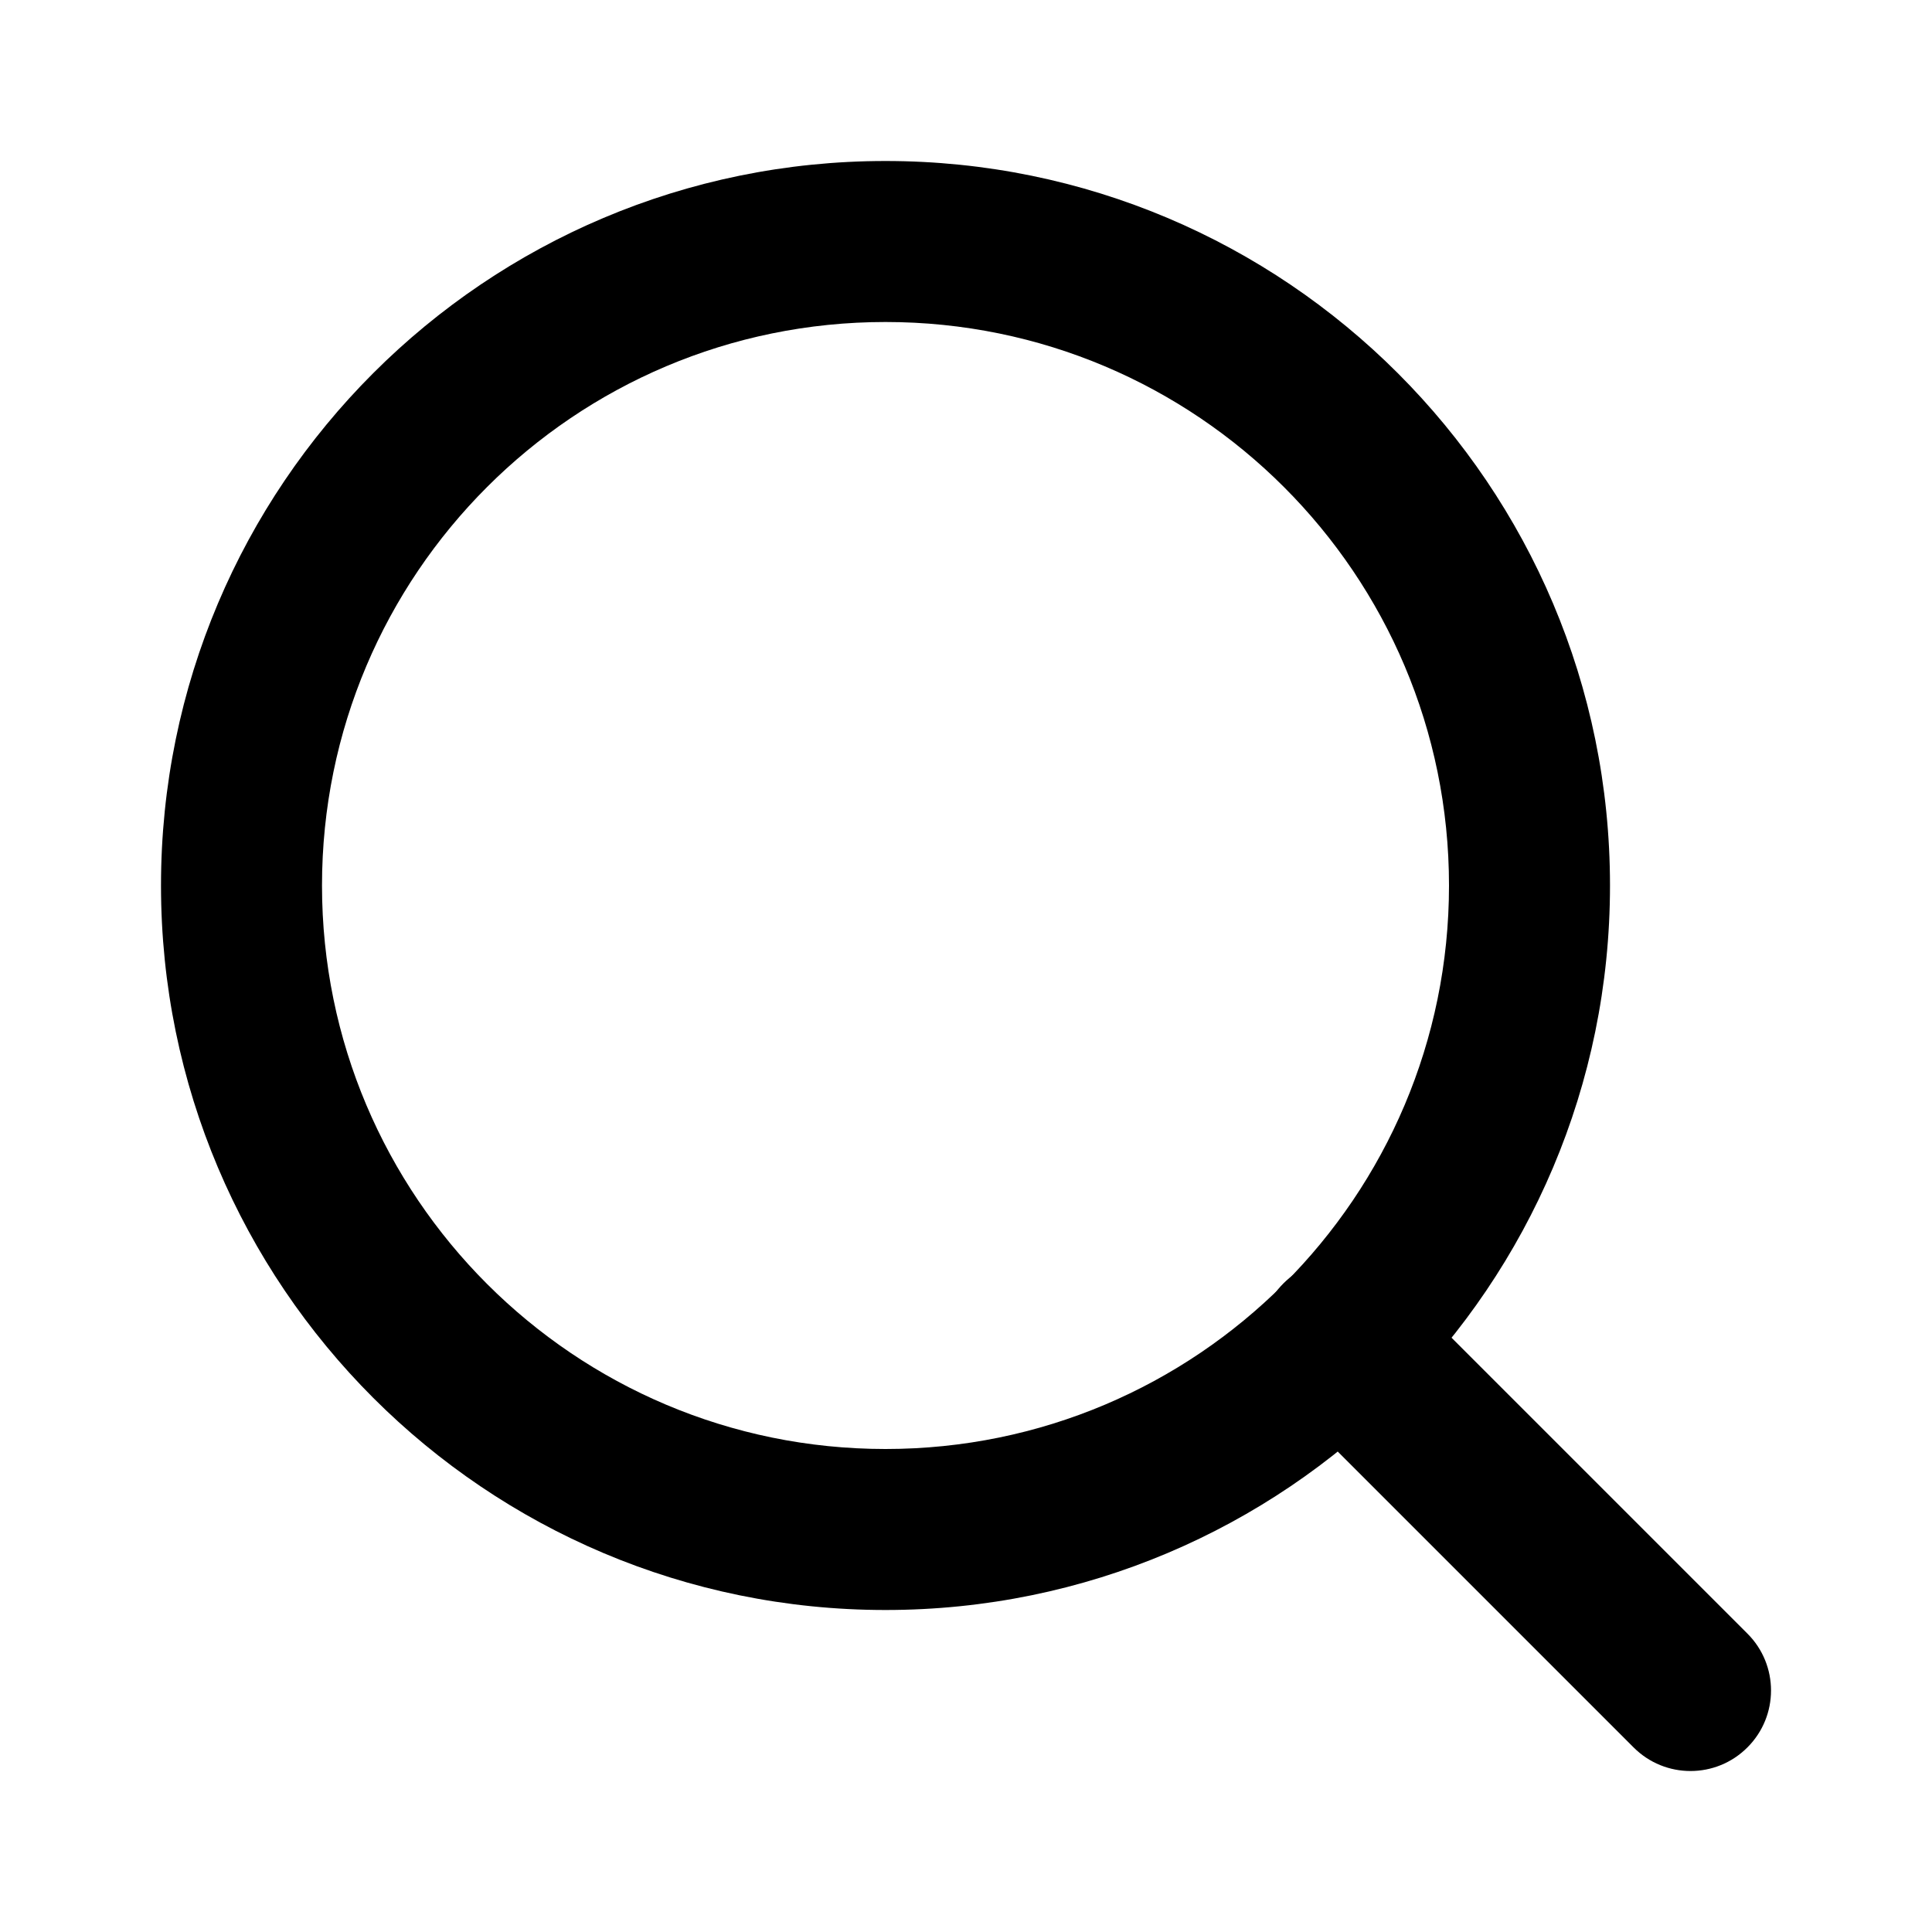
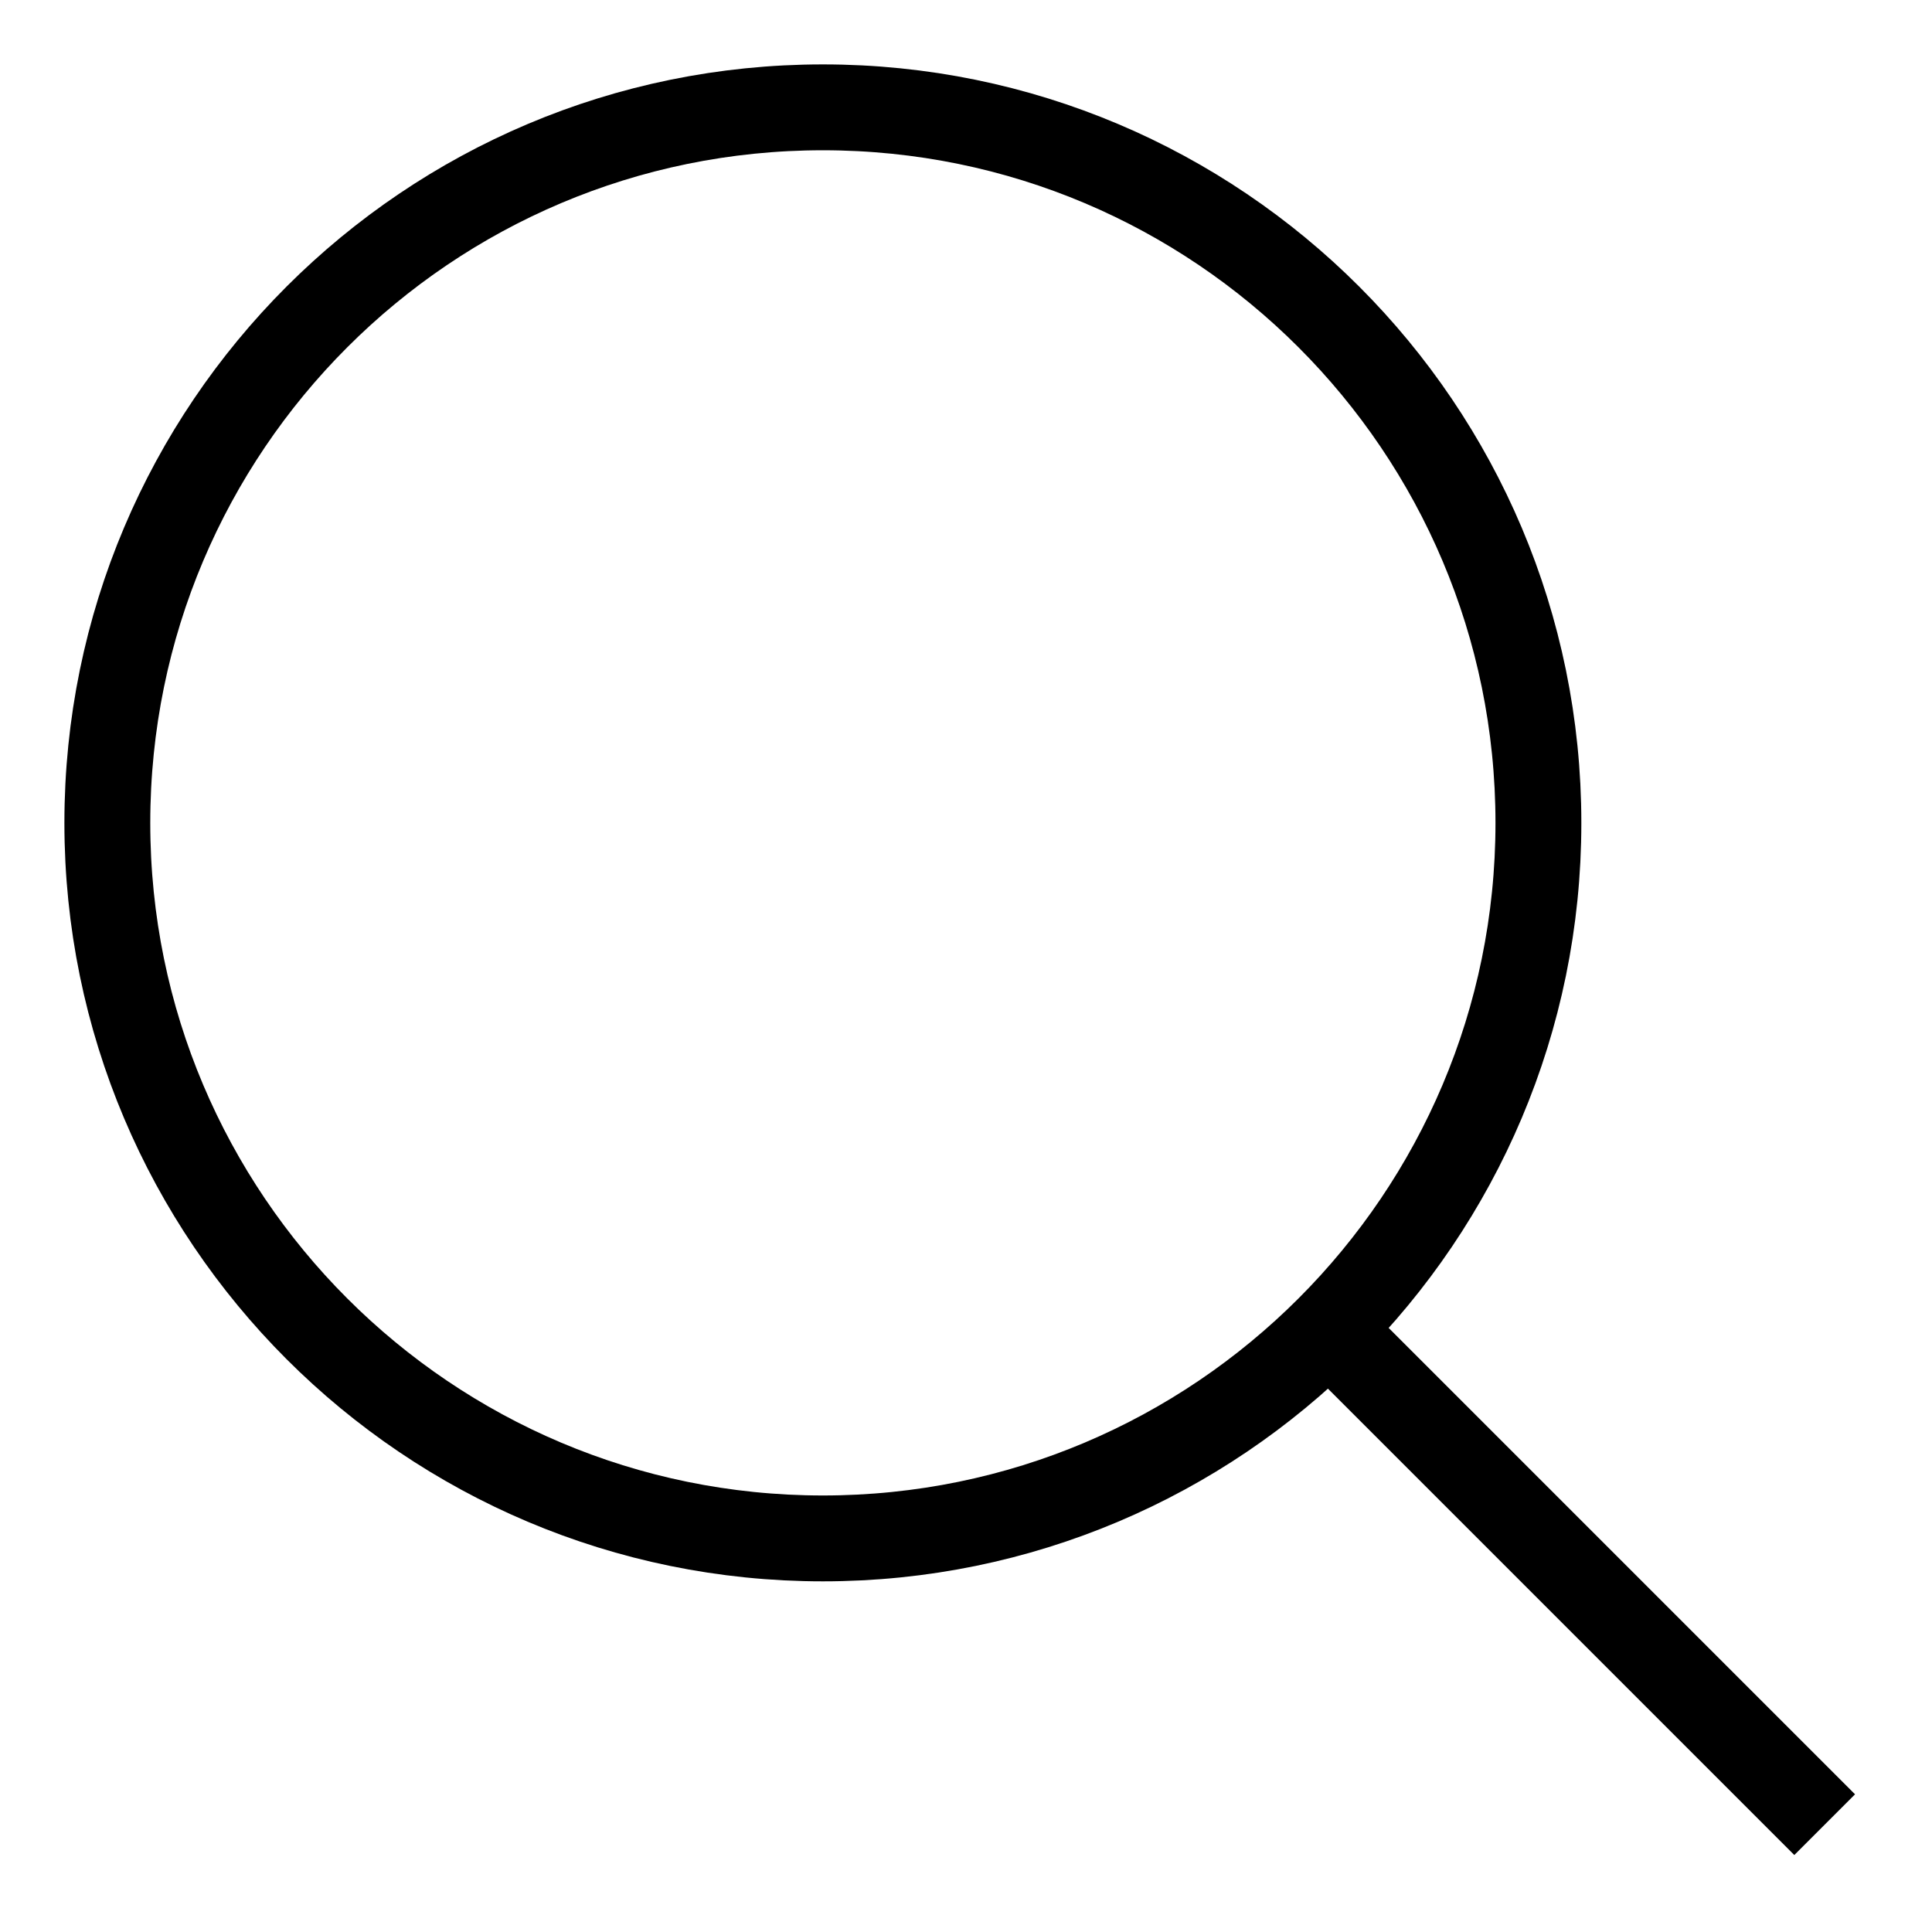
- <svg xmlns="http://www.w3.org/2000/svg" width="24" height="24" viewBox="0 0 24 24" fill="none">
-   <path fill-rule="evenodd" clip-rule="evenodd" d="M11 4C7.134 4 4 7.134 4 11C4 14.866 7.134 18 11 18C14.866 18 18 14.866 18 11C18 7.134 14.866 4 11 4ZM2 11C2 6.029 6.029 2 11 2C15.971 2 20 6.029 20 11C20 15.971 15.971 20 11 20C6.029 20 2 15.971 2 11Z" fill="black" />
-   <path fill-rule="evenodd" clip-rule="evenodd" d="M15.943 15.943C16.333 15.552 16.967 15.552 17.357 15.943L21.707 20.293C22.098 20.683 22.098 21.317 21.707 21.707C21.317 22.098 20.683 22.098 20.293 21.707L15.943 17.357C15.552 16.967 15.552 16.333 15.943 15.943Z" fill="black" />
+ <svg xmlns="http://www.w3.org/2000/svg" width="18" height="18" viewBox="0 0 18 18" fill="none">
+   <path d="M7.667 14.333C11.348 14.333 14.333 11.348 14.333 7.667C14.333 3.985 11.348 1 7.667 1C3.985 1 1 3.985 1 7.667C1 11.348 3.985 14.333 7.667 14.333Z" stroke="black" stroke-width="0.8" stroke-miterlimit="10" />
+   <path d="M17 17L12.367 12.367" stroke="black" stroke-width="0.8" stroke-miterlimit="10" />
</svg>
